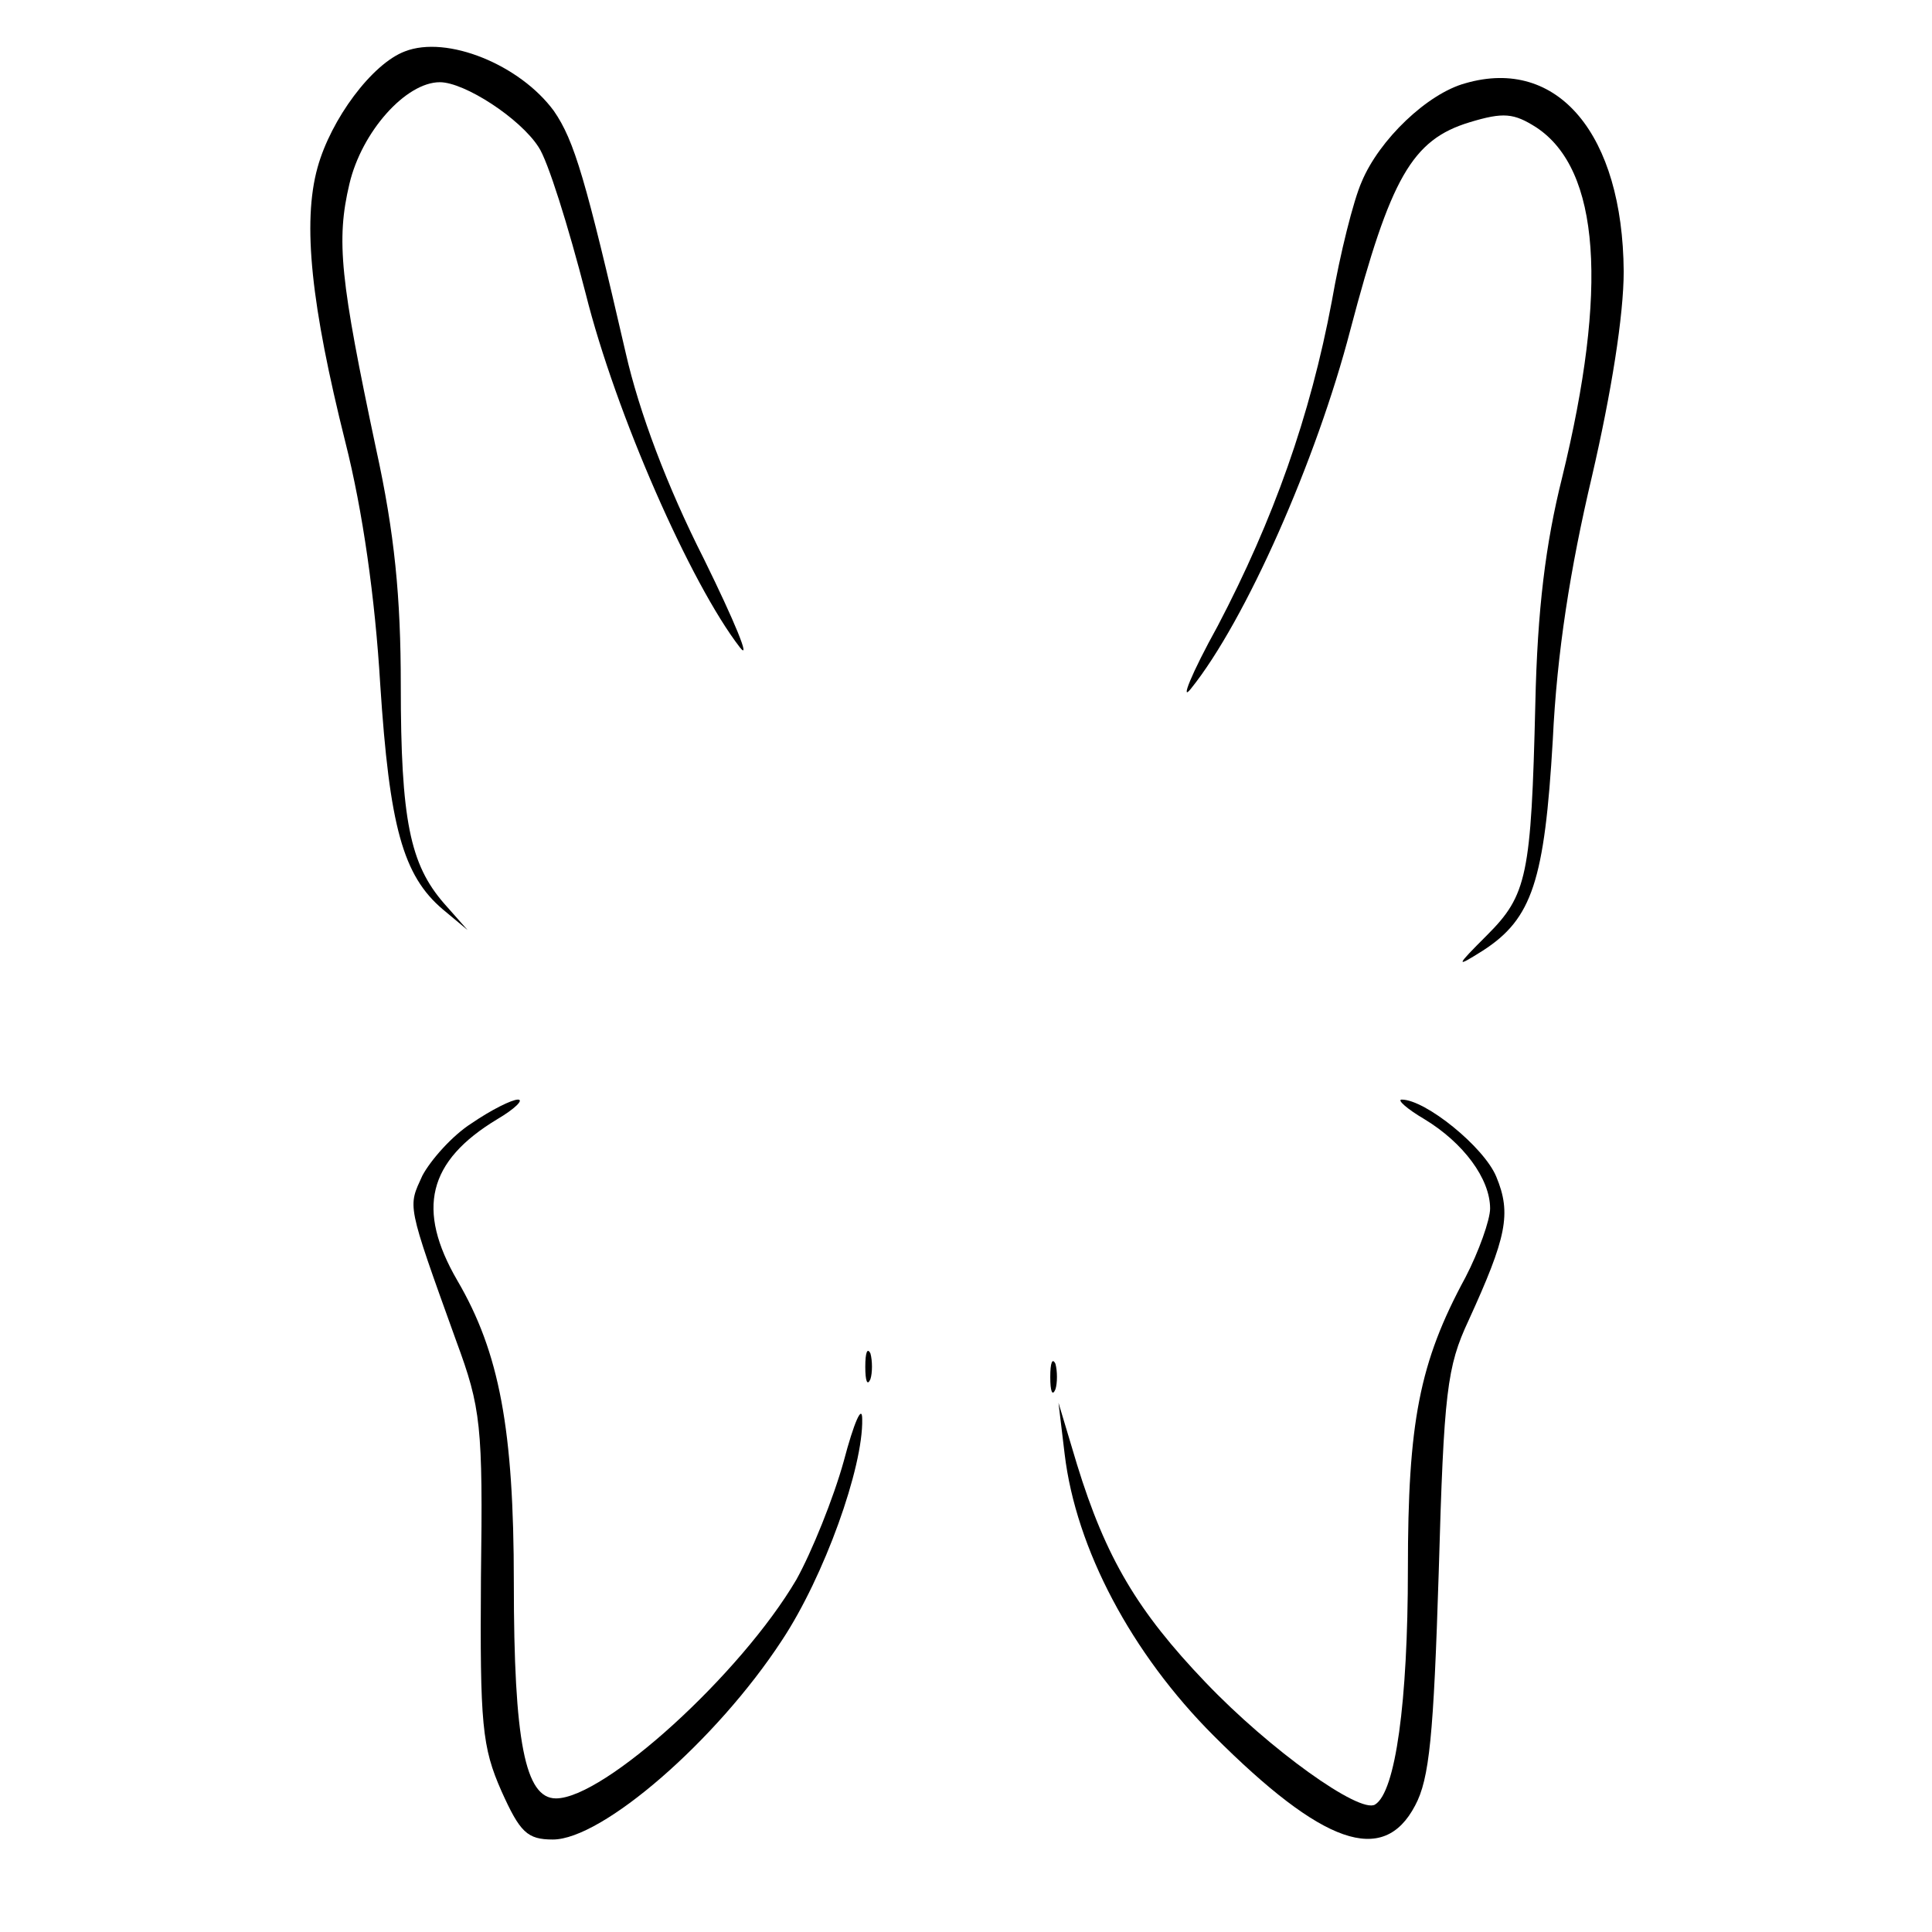
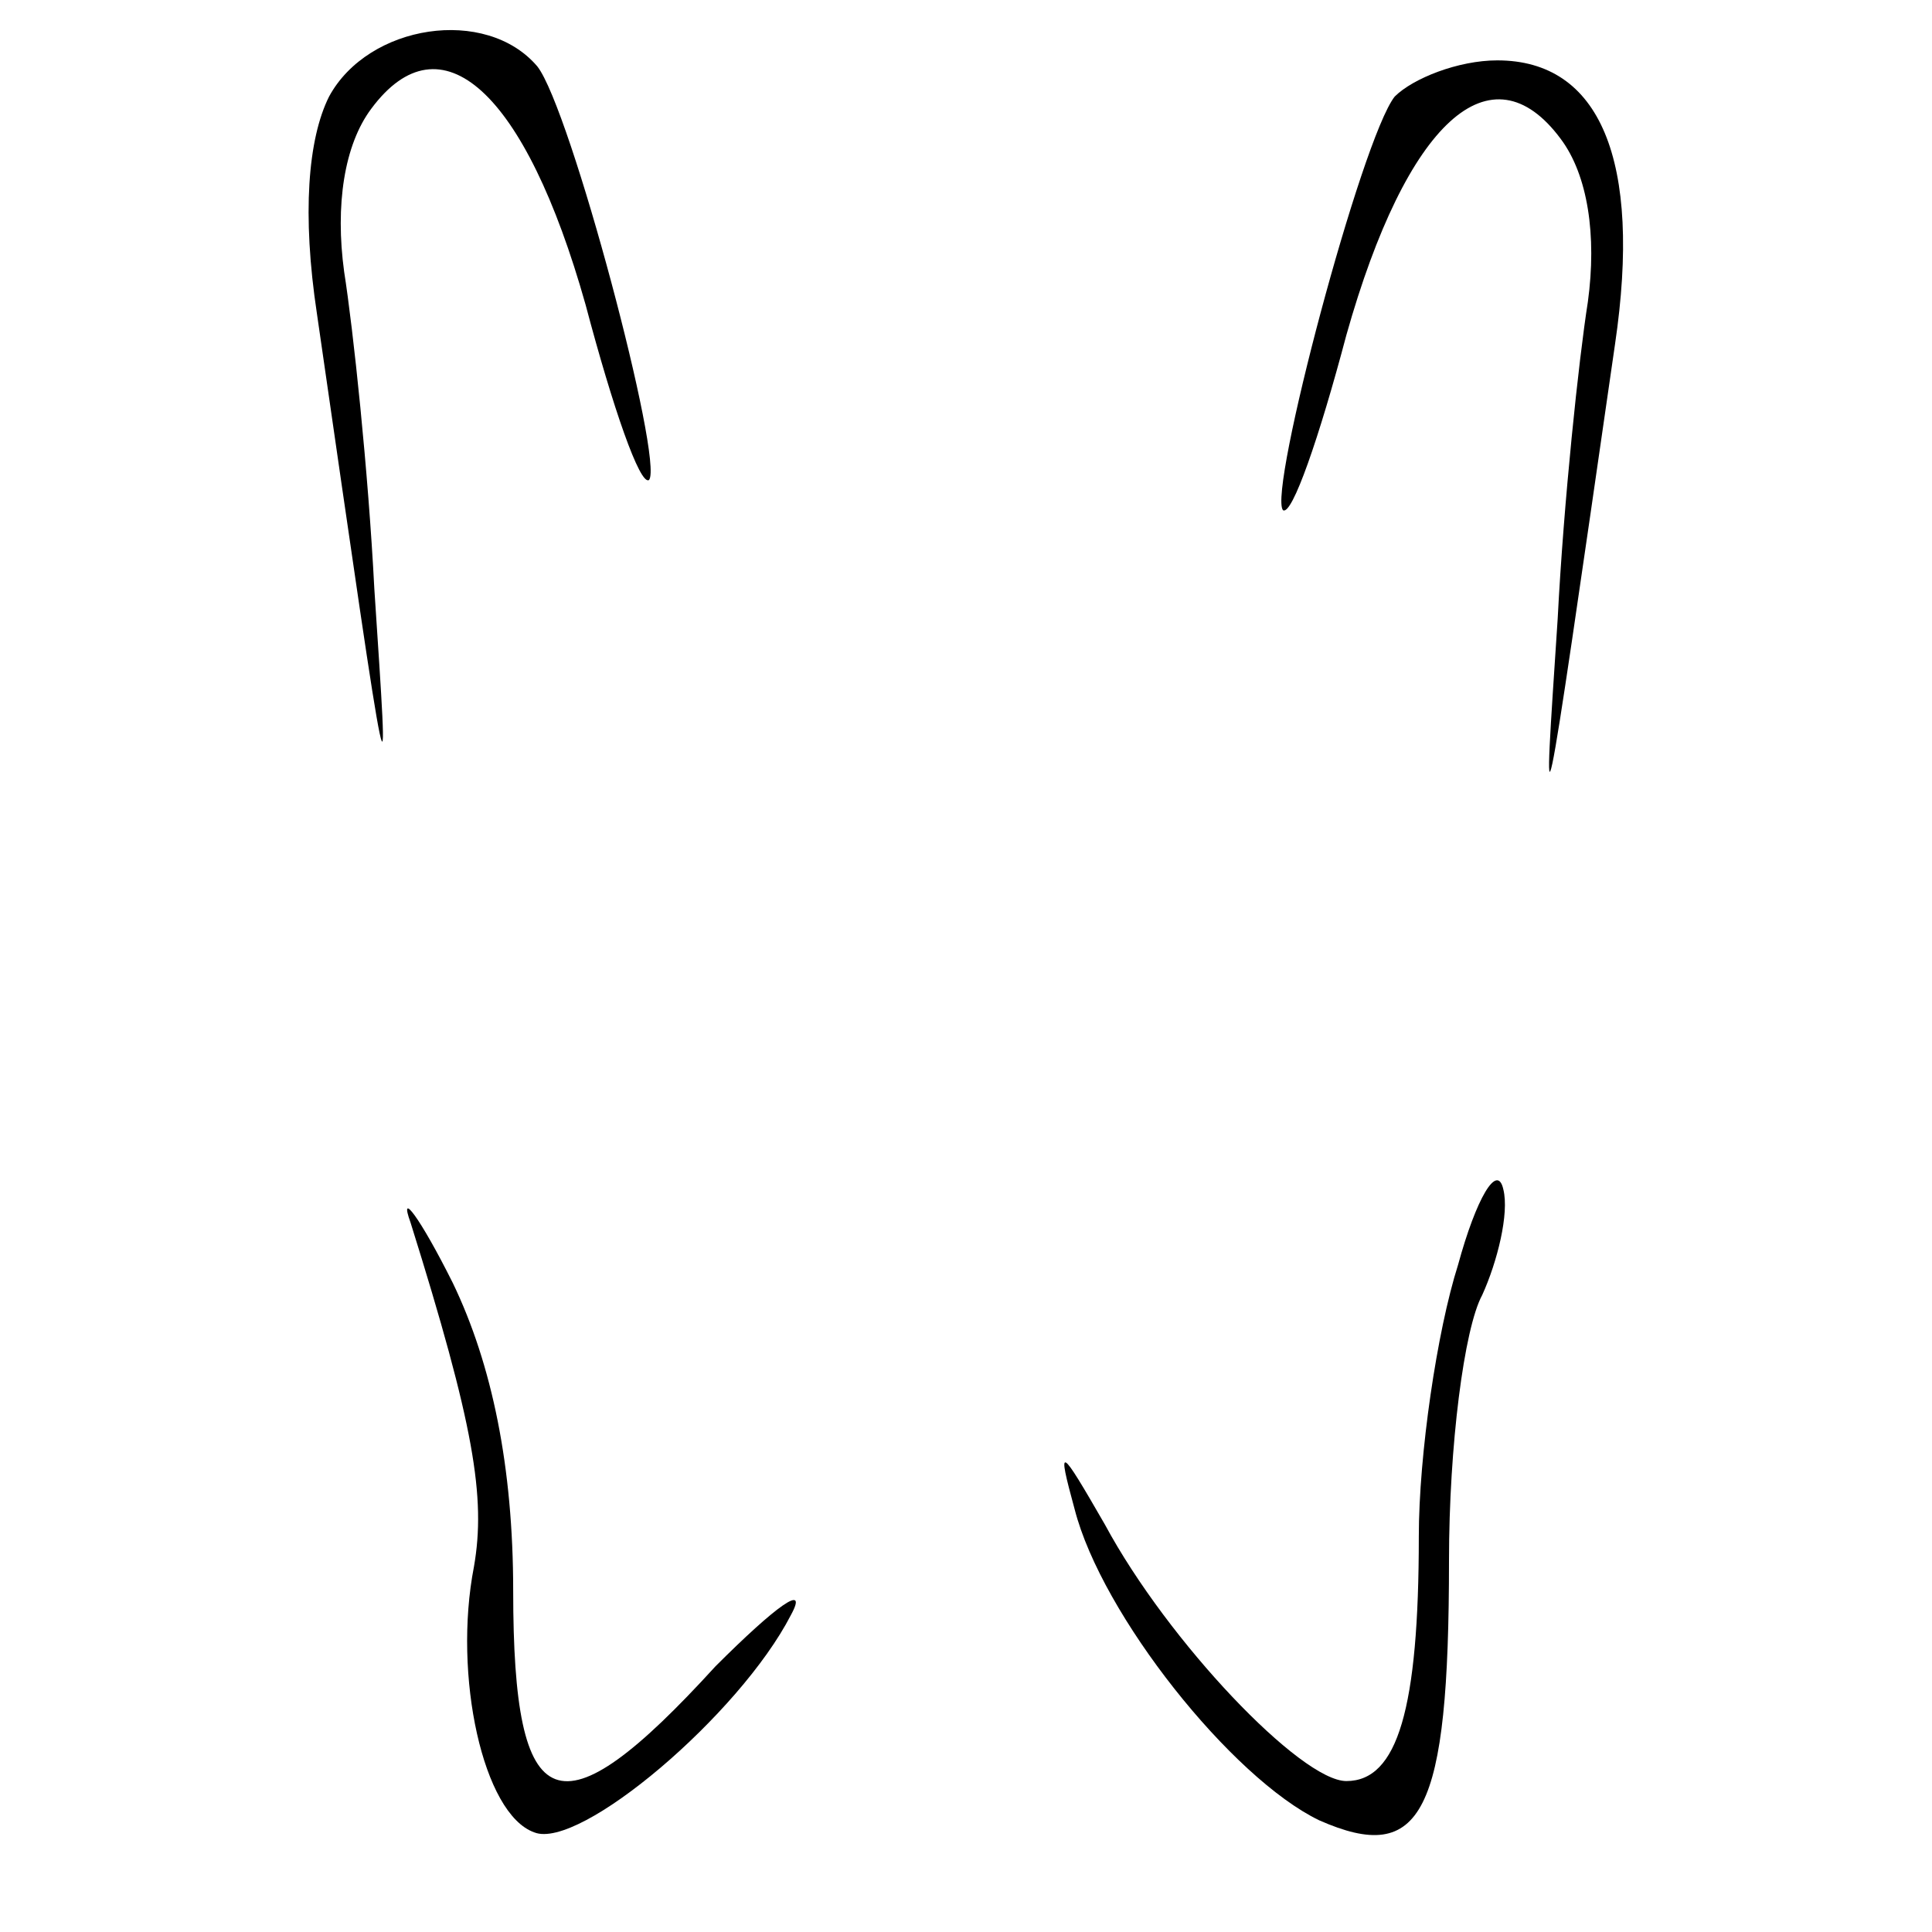
- <svg xmlns="http://www.w3.org/2000/svg" version="1.0" width="188pt" height="188pt" viewBox="0 0 188 188" preserveAspectRatio="xMidYMid meet">
-   <g transform="translate(0,188) scale(0.1,-0.1)" fill="#000000" stroke="none">
-     <path d="M394 1830 c-32 -12 -72 -66 -85 -113 -15 -54 -6 -135 27 -267 17 -67 29 -152 34 -236 9 -138 22 -186 61 -219 l24 -20 -23 26 c-33 38 -42 81 -42 212 0 86 -6 148 -24 230 -35 165 -39 203 -26 258 12 51 55 99 88 99 24 0 78 -35 96 -63 9 -13 29 -77 46 -143 29 -116 102 -282 150 -344 11 -14 -5 25 -35 86 -36 71 -63 143 -76 200 -39 169 -50 207 -70 236 -33 45 -104 74 -145 58z" />
-     <path d="M1426 1799 c-37 -10 -84 -55 -101 -96 -8 -18 -21 -70 -29 -116 -21 -112 -57 -213 -111 -316 -26 -47 -37 -75 -26 -61 53 66 122 222 155 349 39 148 60 185 116 202 33 10 43 9 65 -5 62 -41 70 -157 25 -341 -16 -64 -24 -128 -26 -220 -4 -167 -8 -186 -47 -225 -31 -31 -31 -32 -4 -15 48 31 60 68 68 205 4 85 17 167 38 256 19 82 31 157 31 200 -1 133 -64 209 -154 183z" />
-     <path d="M459 787 c-19 -12 -40 -36 -48 -51 -14 -31 -16 -25 33 -161 24 -65 26 -82 24 -230 -1 -143 1 -165 20 -208 18 -40 25 -47 50 -47 48 0 159 96 223 194 41 62 79 168 78 215 0 15 -8 -3 -18 -41 -10 -36 -31 -88 -46 -115 -54 -92 -187 -213 -234 -213 -30 0 -41 55 -41 210 0 149 -14 224 -55 294 -40 69 -29 116 39 157 17 10 26 19 20 19 -6 0 -26 -10 -45 -23z" />
-     <path d="M1386 791 c38 -23 64 -58 64 -87 0 -11 -11 -42 -24 -67 -45 -83 -56 -141 -56 -284 0 -129 -12 -217 -32 -229 -15 -9 -102 53 -165 119 -66 69 -97 121 -125 212 l-18 60 6 -50 c11 -92 65 -194 145 -274 106 -106 165 -127 196 -68 14 26 18 68 23 227 5 176 8 200 29 245 37 81 42 104 27 140 -12 29 -69 75 -92 75 -5 0 5 -9 22 -19z" />
-     <path d="M842 550 c0 -14 2 -19 5 -12 2 6 2 18 0 25 -3 6 -5 1 -5 -13z" />
-     <path d="M1022 540 c0 -14 2 -19 5 -12 2 6 2 18 0 25 -3 6 -5 1 -5 -13z" />
+ <svg xmlns="http://www.w3.org/2000/svg" version="1.0" width="64pt" height="64pt" viewBox="0 0 64 64" preserveAspectRatio="xMidYMid meet">
+   <g transform="translate(0,64) scale(0.1,-0.1)" fill="#000000" stroke="none">
+     <path d="M109 608 c-7 -14 -9 -39 -4 -72 25 -173 24 -167 19 -91 -2 39 -7 86 -10 105 -3 22 0 42 9 54 23 31 51 6 71 -65 9 -34 18 -60 21 -58 5 6 -26 123 -37 137 -17 20 -56 14 -69 -10z" />
+     <path d="M462 608 c-11 -14 -42 -131 -37 -137 3 -2 12 24 21 58 20 71 48 96 71 65 9 -12 12 -32 9 -54 -3 -19 -8 -66 -10 -105 -5 -76 -6 -82 19 91 9 61 -5 94 -39 94 -13 0 -28 -6 -34 -12z" />
+     <path d="M483 221 c-7 -22 -13 -63 -13 -90 0 -57 -7 -81 -24 -81 -15 0 -59 46 -80 85 -15 26 -16 27 -10 5 9 -35 52 -89 81 -103 34 -15 43 2 43 86 0 38 5 77 11 88 5 11 9 27 7 35 -2 9 -9 -3 -15 -25z" />
+     <path d="M136 235 c21 -67 25 -91 21 -114 -7 -36 3 -82 20 -88 15 -6 68 39 85 72 6 11 -5 3 -25 -17 -52 -57 -67 -51 -67 25 0 41 -7 75 -20 102 -11 22 -18 31 -14 20z" />
  </g>
</svg>
